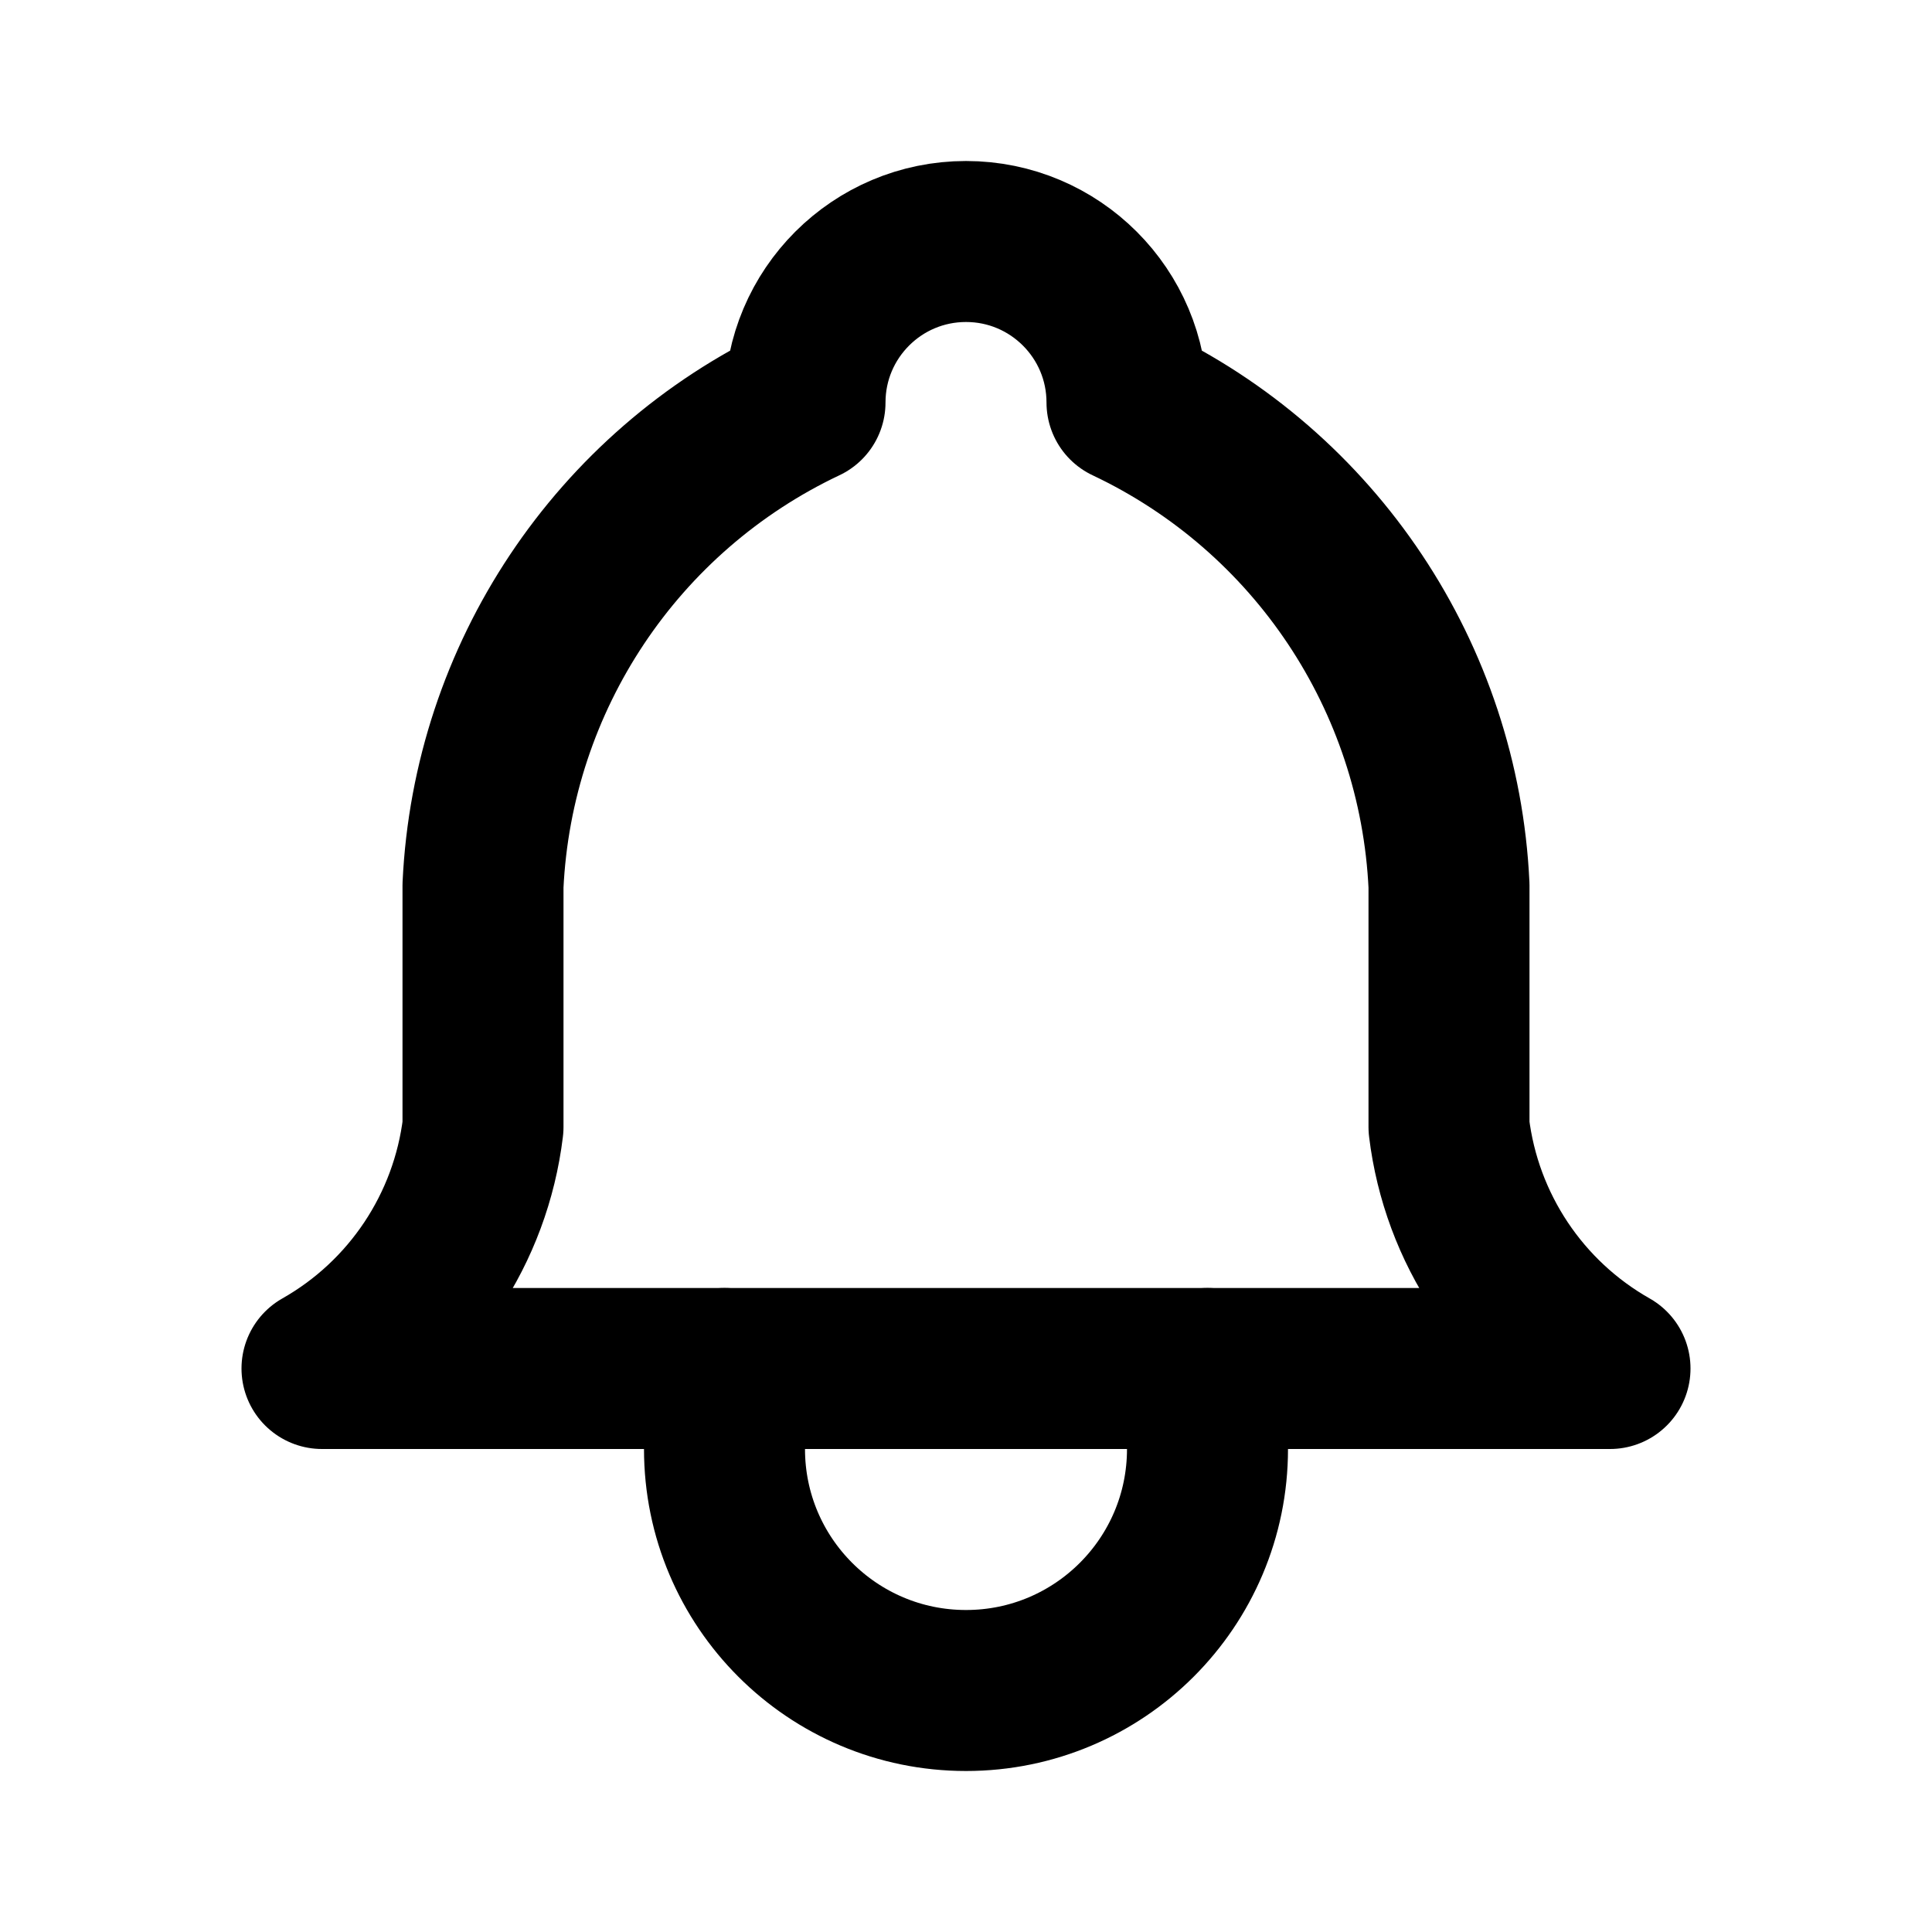
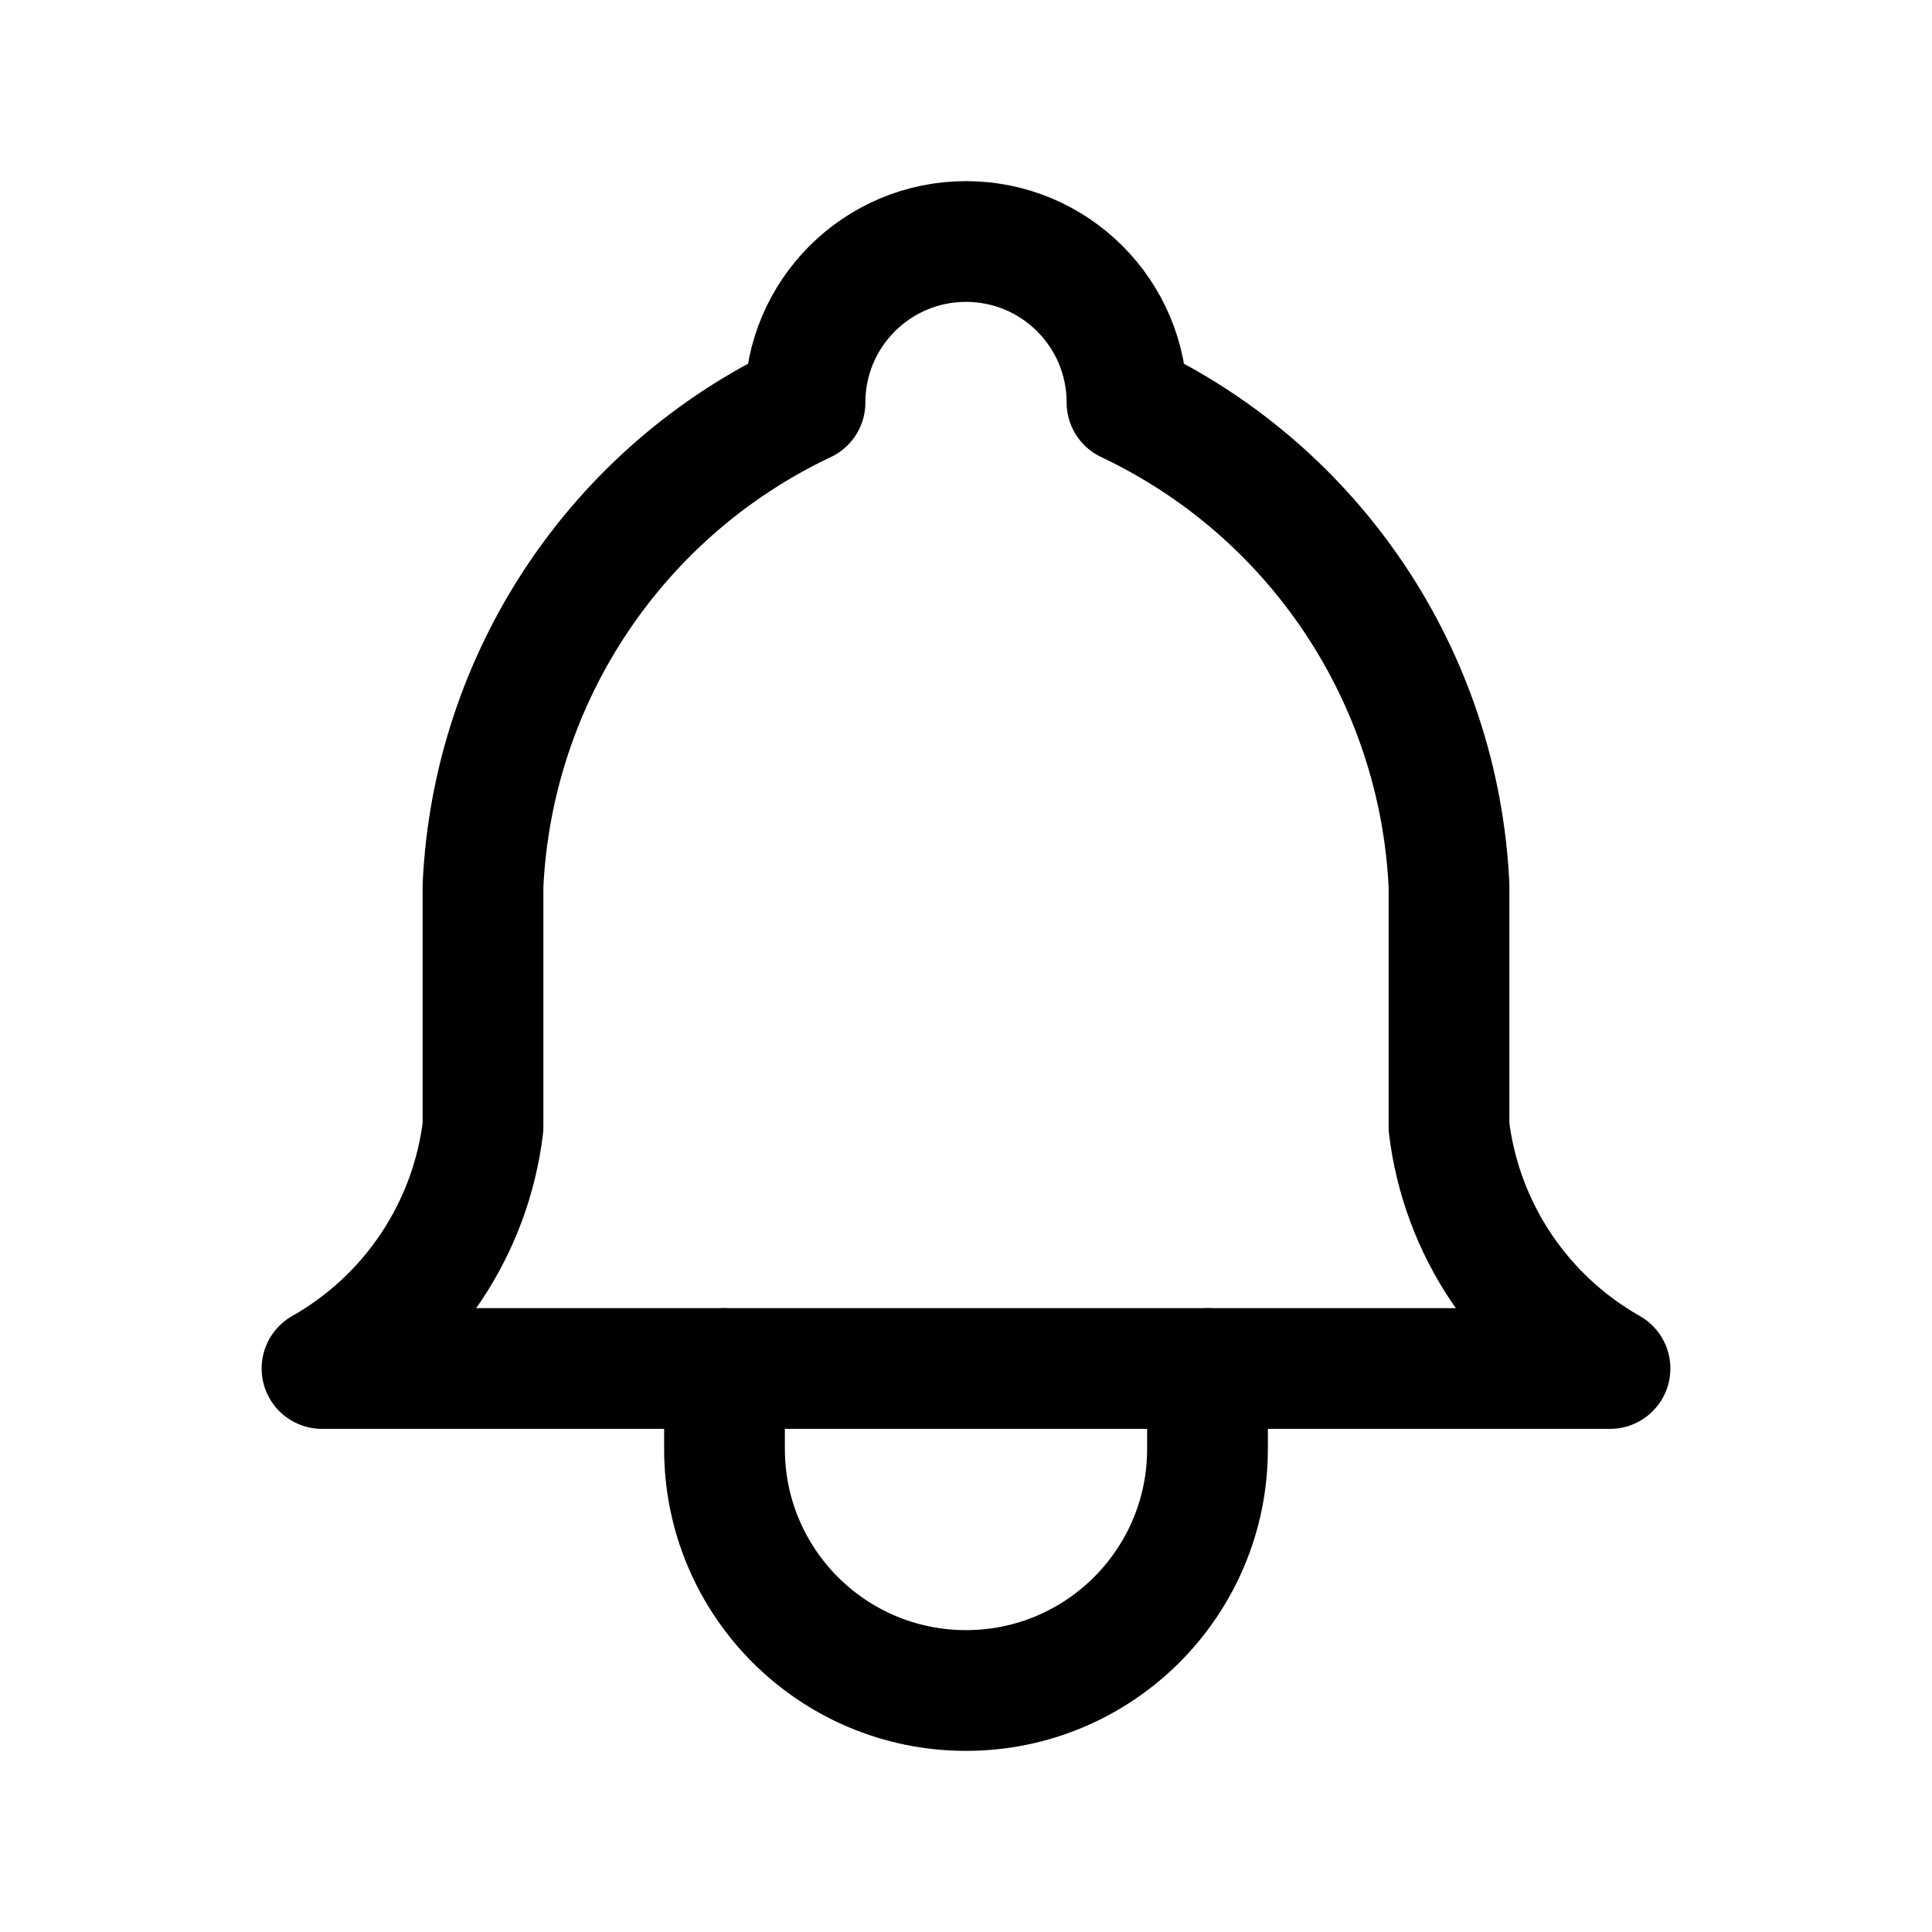
- <svg xmlns="http://www.w3.org/2000/svg" width="24" height="24" viewBox="0 0 24 24" fill="none" stroke="currentColor" stroke-width="2" stroke-linecap="round" stroke-linejoin="round" class="icon icon-tabler icons-tabler-outline icon-tabler-bell">
+ <svg xmlns="http://www.w3.org/2000/svg" width="24" height="24" viewBox="0 0 24 24" fill="none" stroke="currentColor" stroke-width="1.5" stroke-linecap="round" stroke-linejoin="round" class="icon icon-tabler icons-tabler-outline icon-tabler-bell">
  <path stroke="none" d="M0 0h24v24H0z" fill="none" />
  <path d="M10 5a2 2 0 1 1 4 0a7 7 0 0 1 4 6v3a4 4 0 0 0 2 3h-16a4 4 0 0 0 2 -3v-3a7 7 0 0 1 4 -6" />
  <path d="M9 17v1a3 3 0 0 0 6 0v-1" />
</svg>
